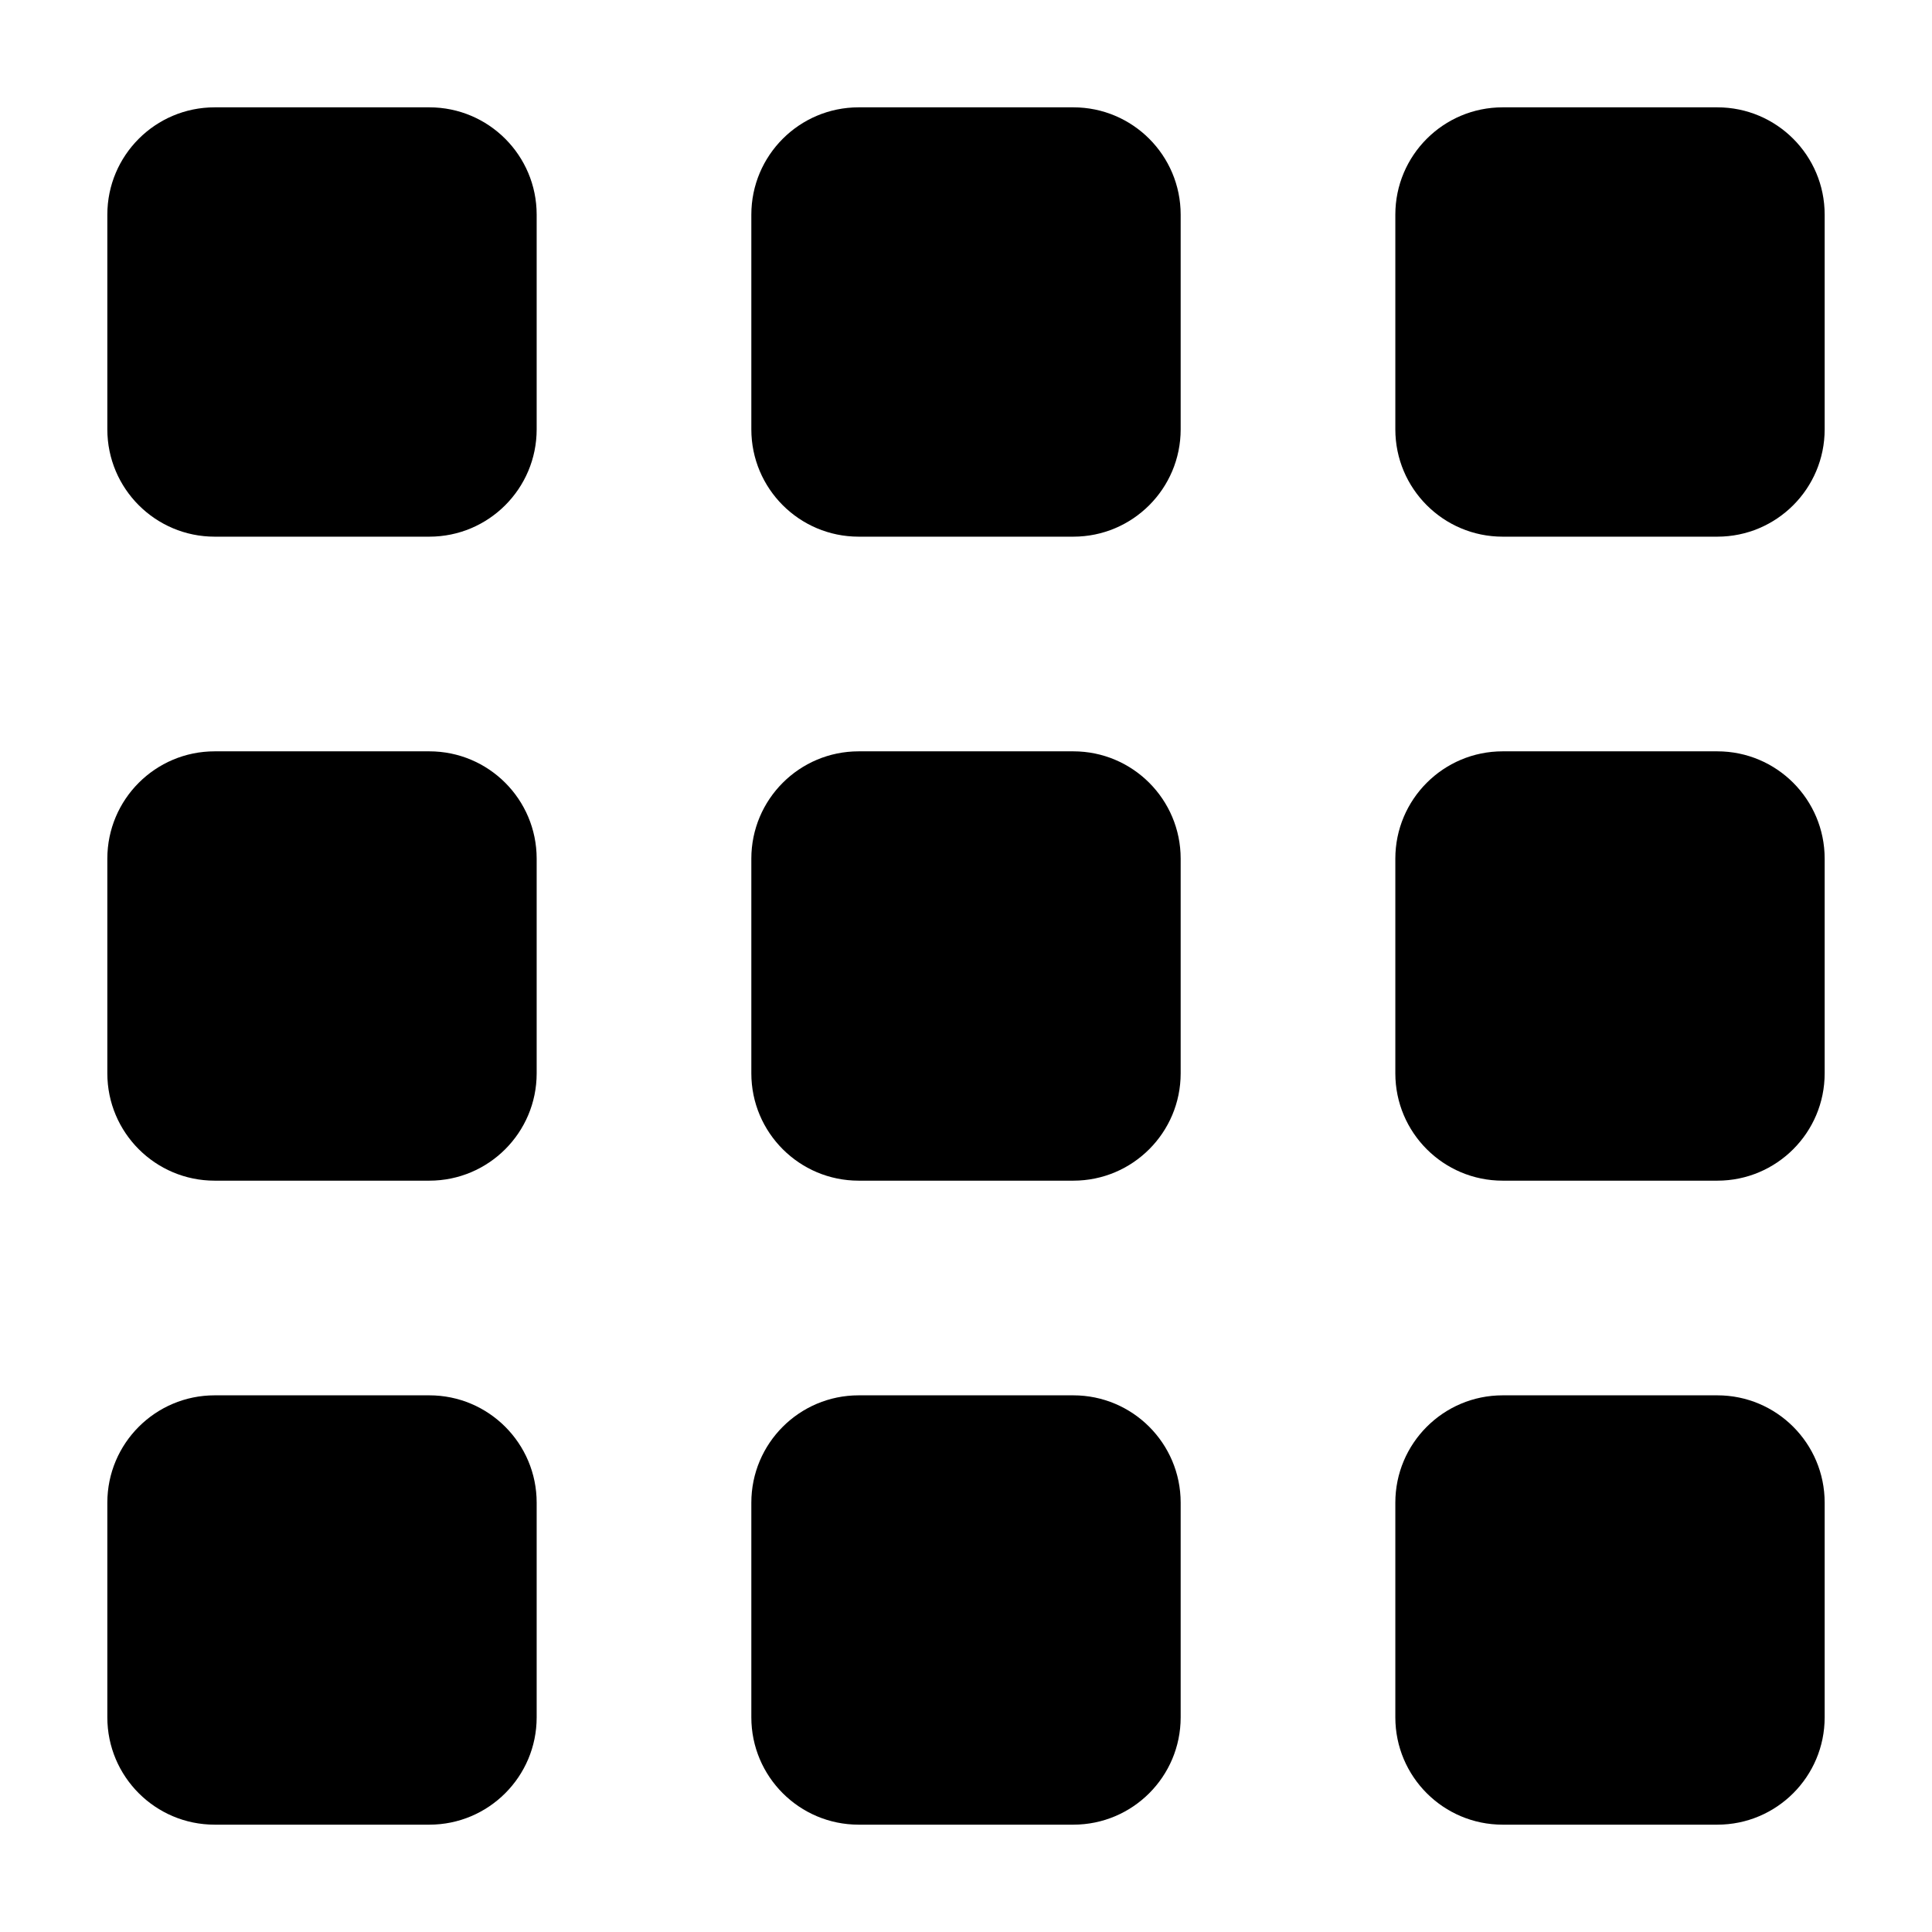
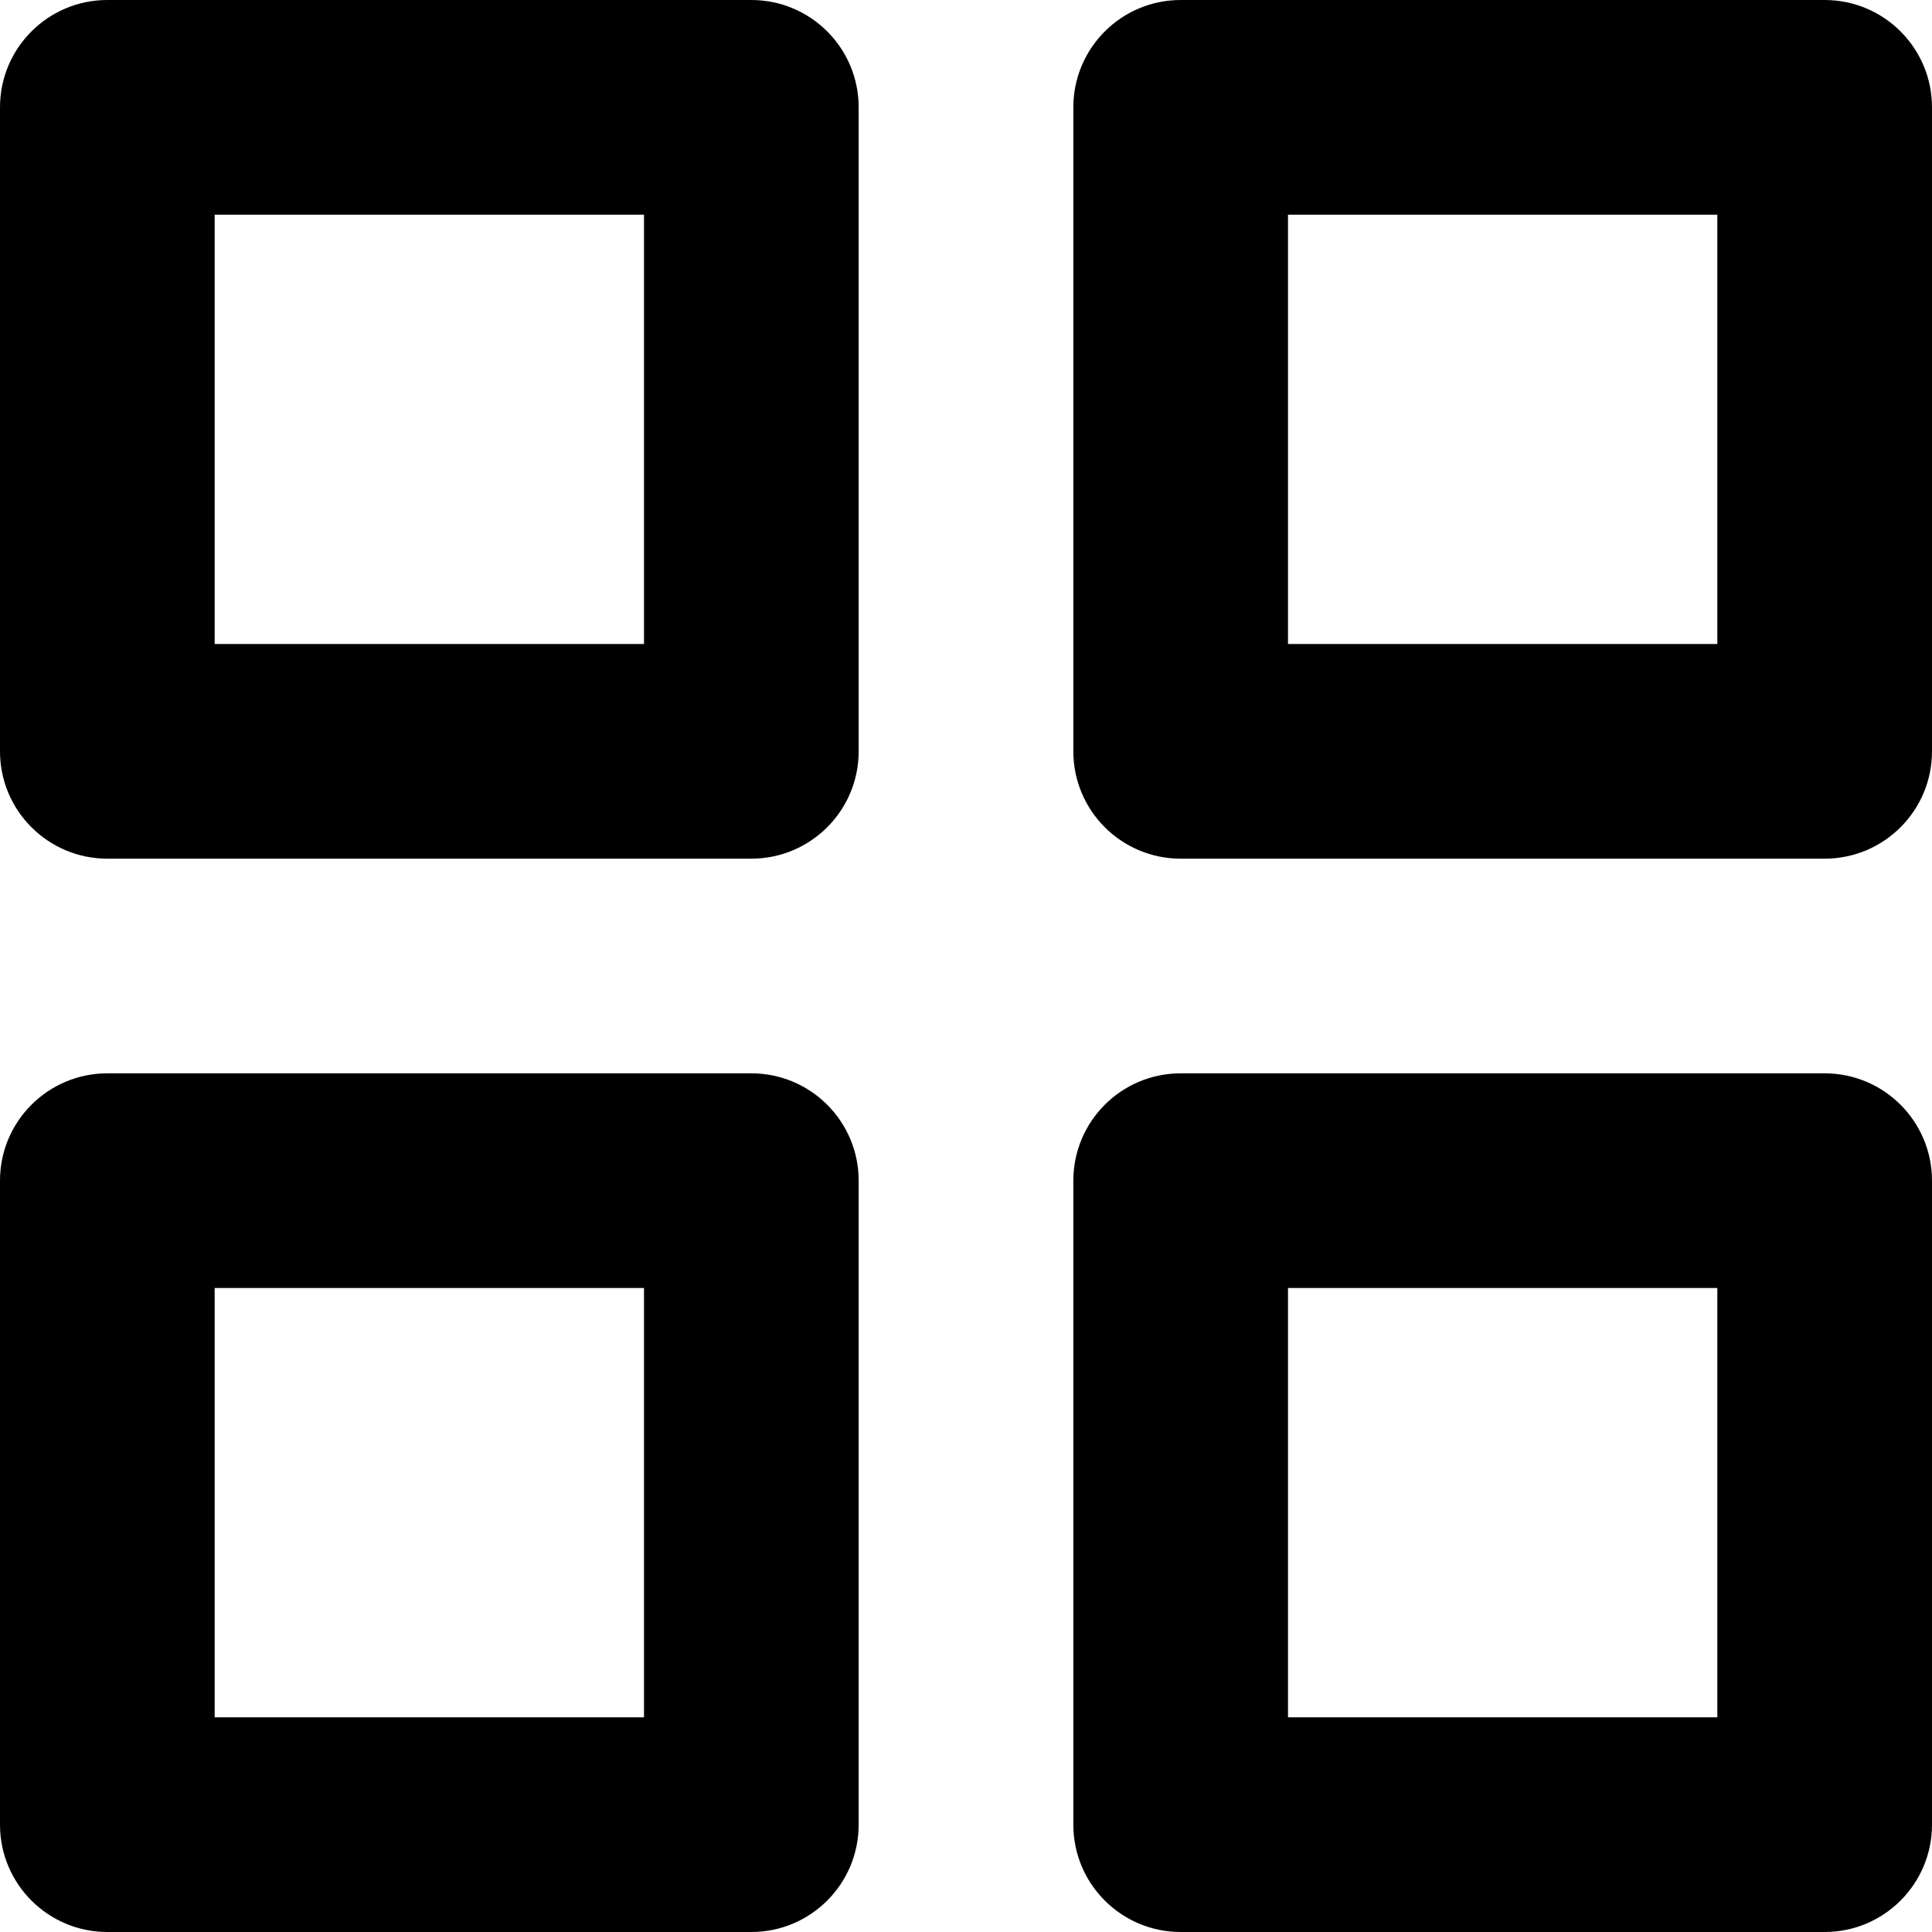
<svg xmlns="http://www.w3.org/2000/svg" viewBox="0 0 18 18">
-   <rect width="4" height="4" rx="1" x="1" y="1" />
-   <rect width="4" height="4" x="7" rx="1" y="1" />
-   <rect width="4" height="4" x="13" rx="1" y="1" />
-   <rect width="4" height="4" y="7" rx="1" x="1" />
-   <rect width="4" height="4" x="7" y="7" rx="1" />
-   <rect width="4" height="4" x="13" y="7" rx="1" />
-   <rect width="4" height="4" y="13" rx="1" x="1" />
-   <rect width="4" height="4" x="7" y="13" rx="1" />
-   <rect width="4" height="4" x="13" y="13" rx="1" />
+   <path d="M2 16h4v-4H2v4zm-2 1v-6a1 1 0 0 1 1-1h6a1 1 0 0 1 1 1v6a1 1 0 0 1-1 1H1a1 1 0 0 1-1-1zm12-1h4v-4h-4v4zm-2 1v-6a1 1 0 0 1 1-1h6a1 1 0 0 1 1 1v6a1 1 0 0 1-1 1h-6a1 1 0 0 1-1-1zm2-11h4V2h-4v4zm-2 1V1a1 1 0 0 1 1-1h6a1 1 0 0 1 1 1v6a1 1 0 0 1-1 1h-6a1 1 0 0 1-1-1zM2 6h4V2H2v4zM0 7V1a1 1 0 0 1 1-1h6a1 1 0 0 1 1 1v6a1 1 0 0 1-1 1H1a1 1 0 0 1-1-1z" />
</svg>
